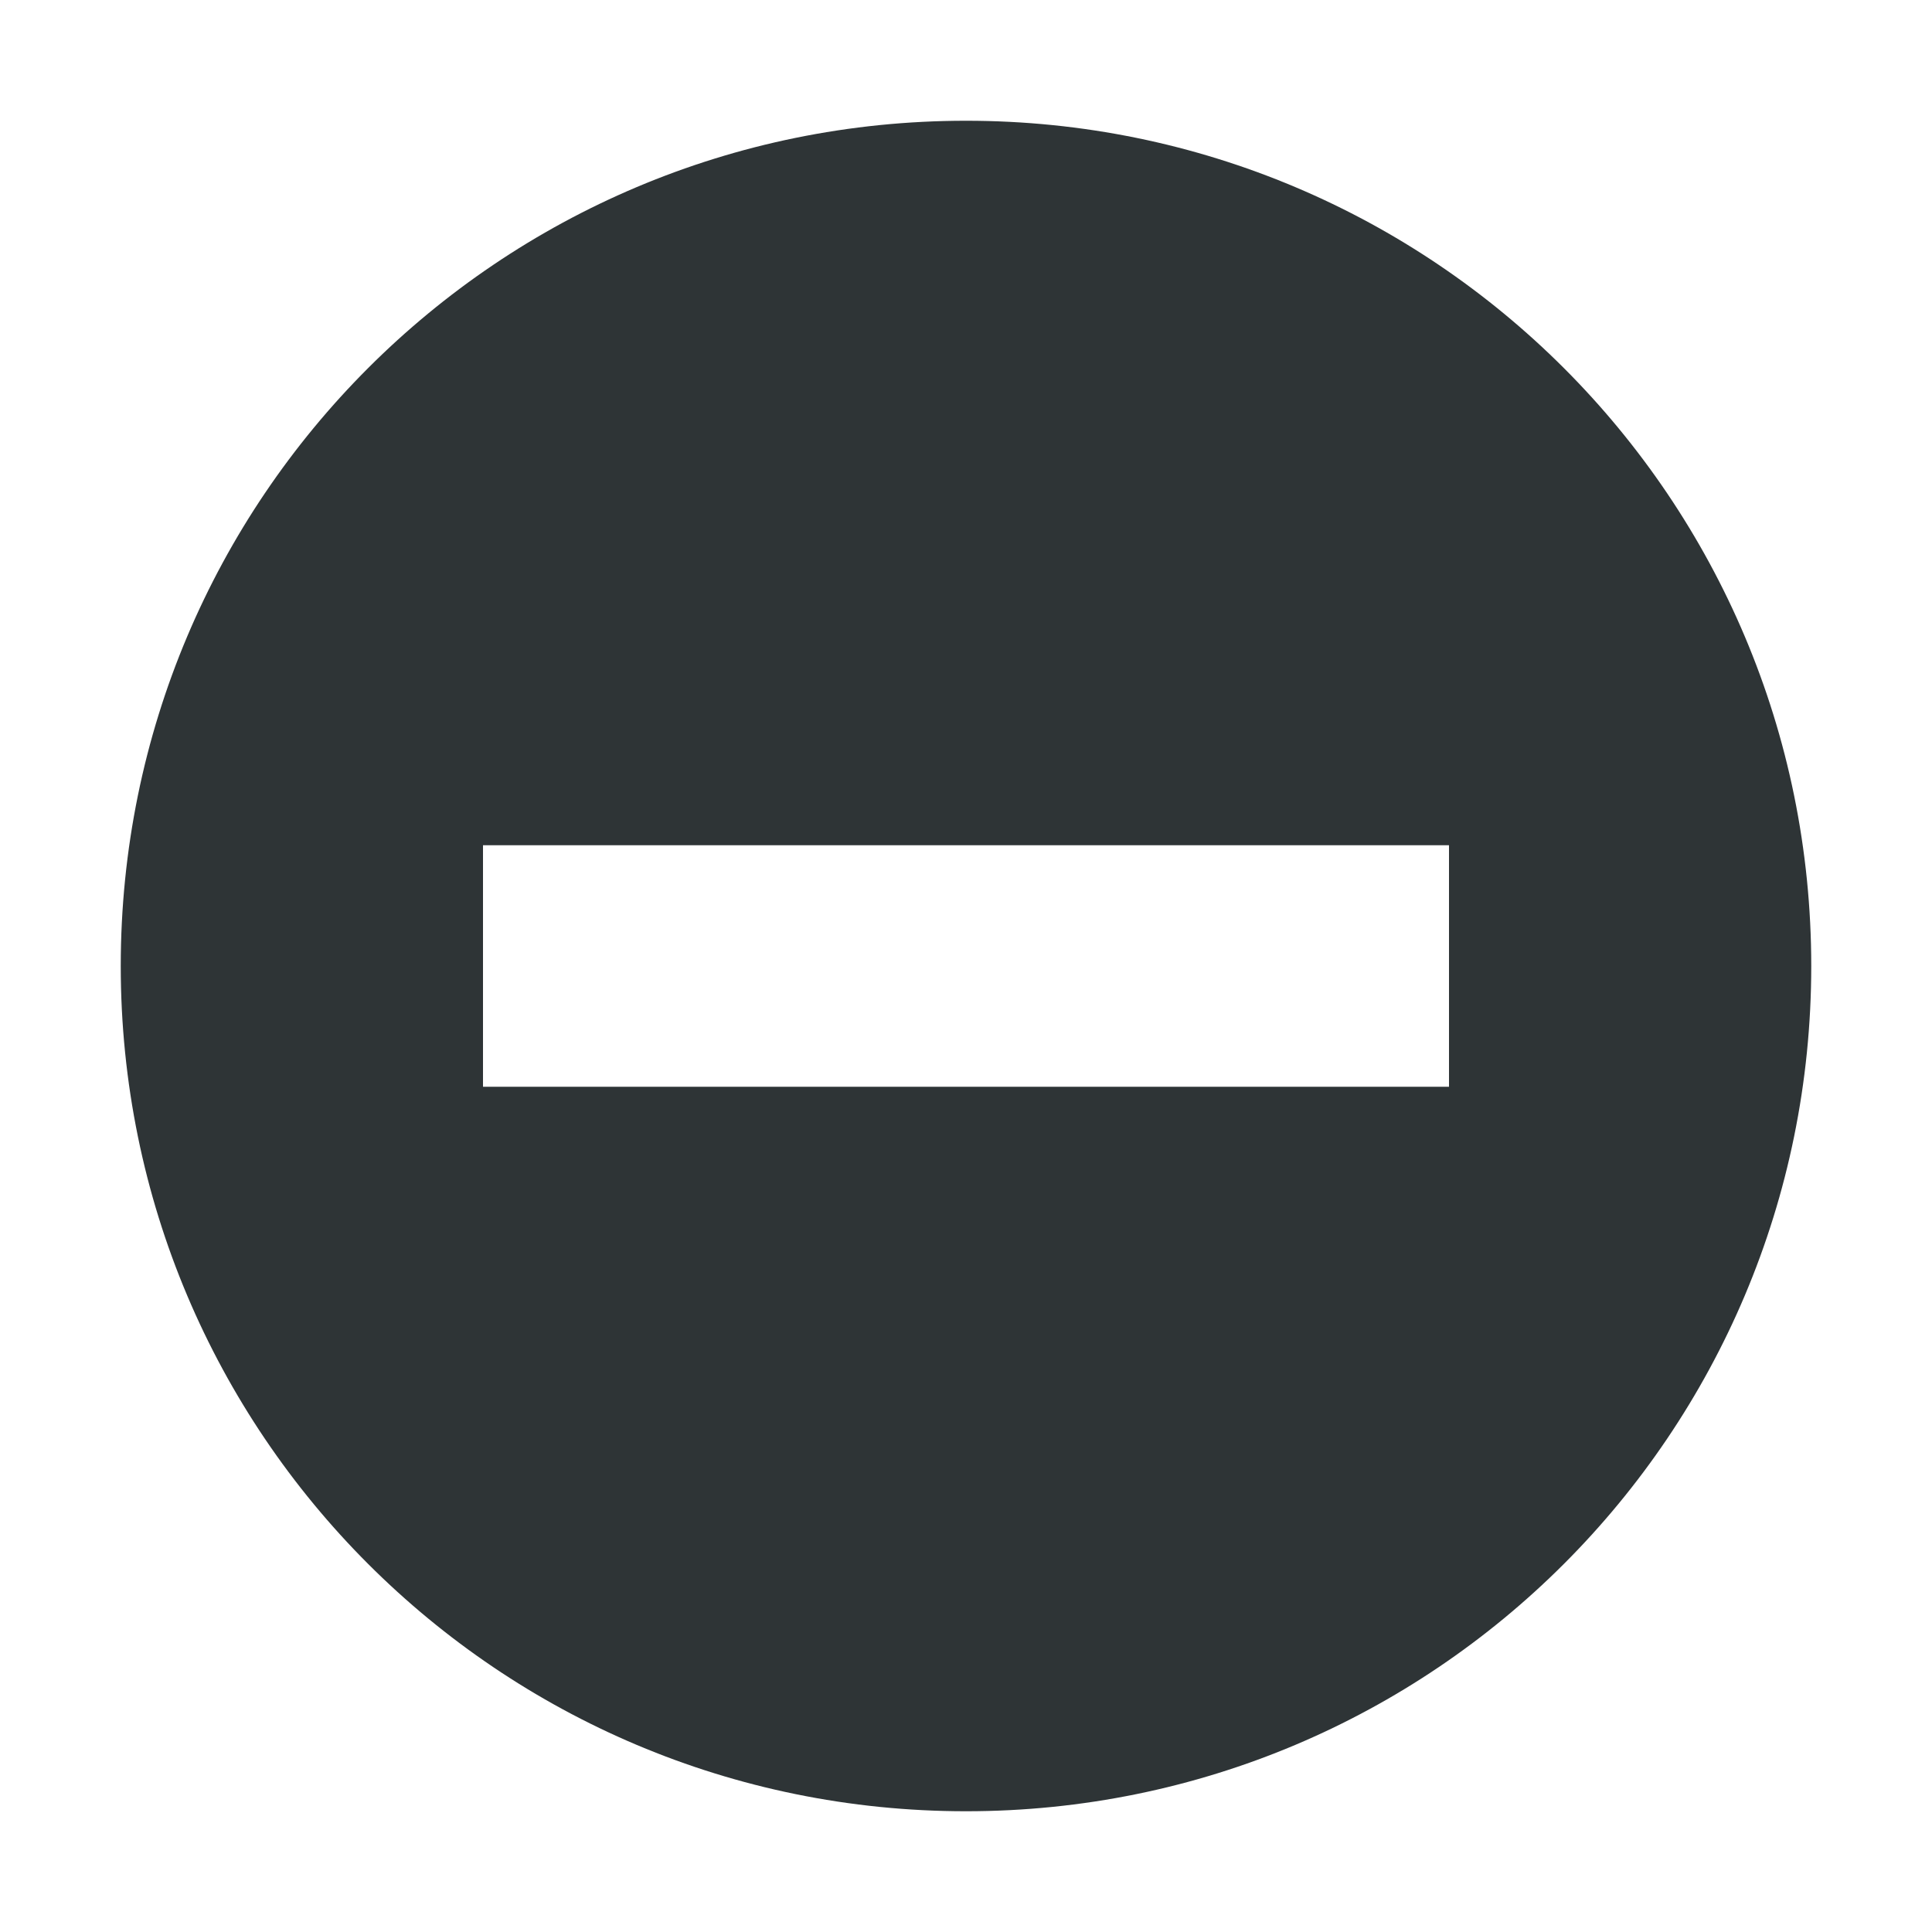
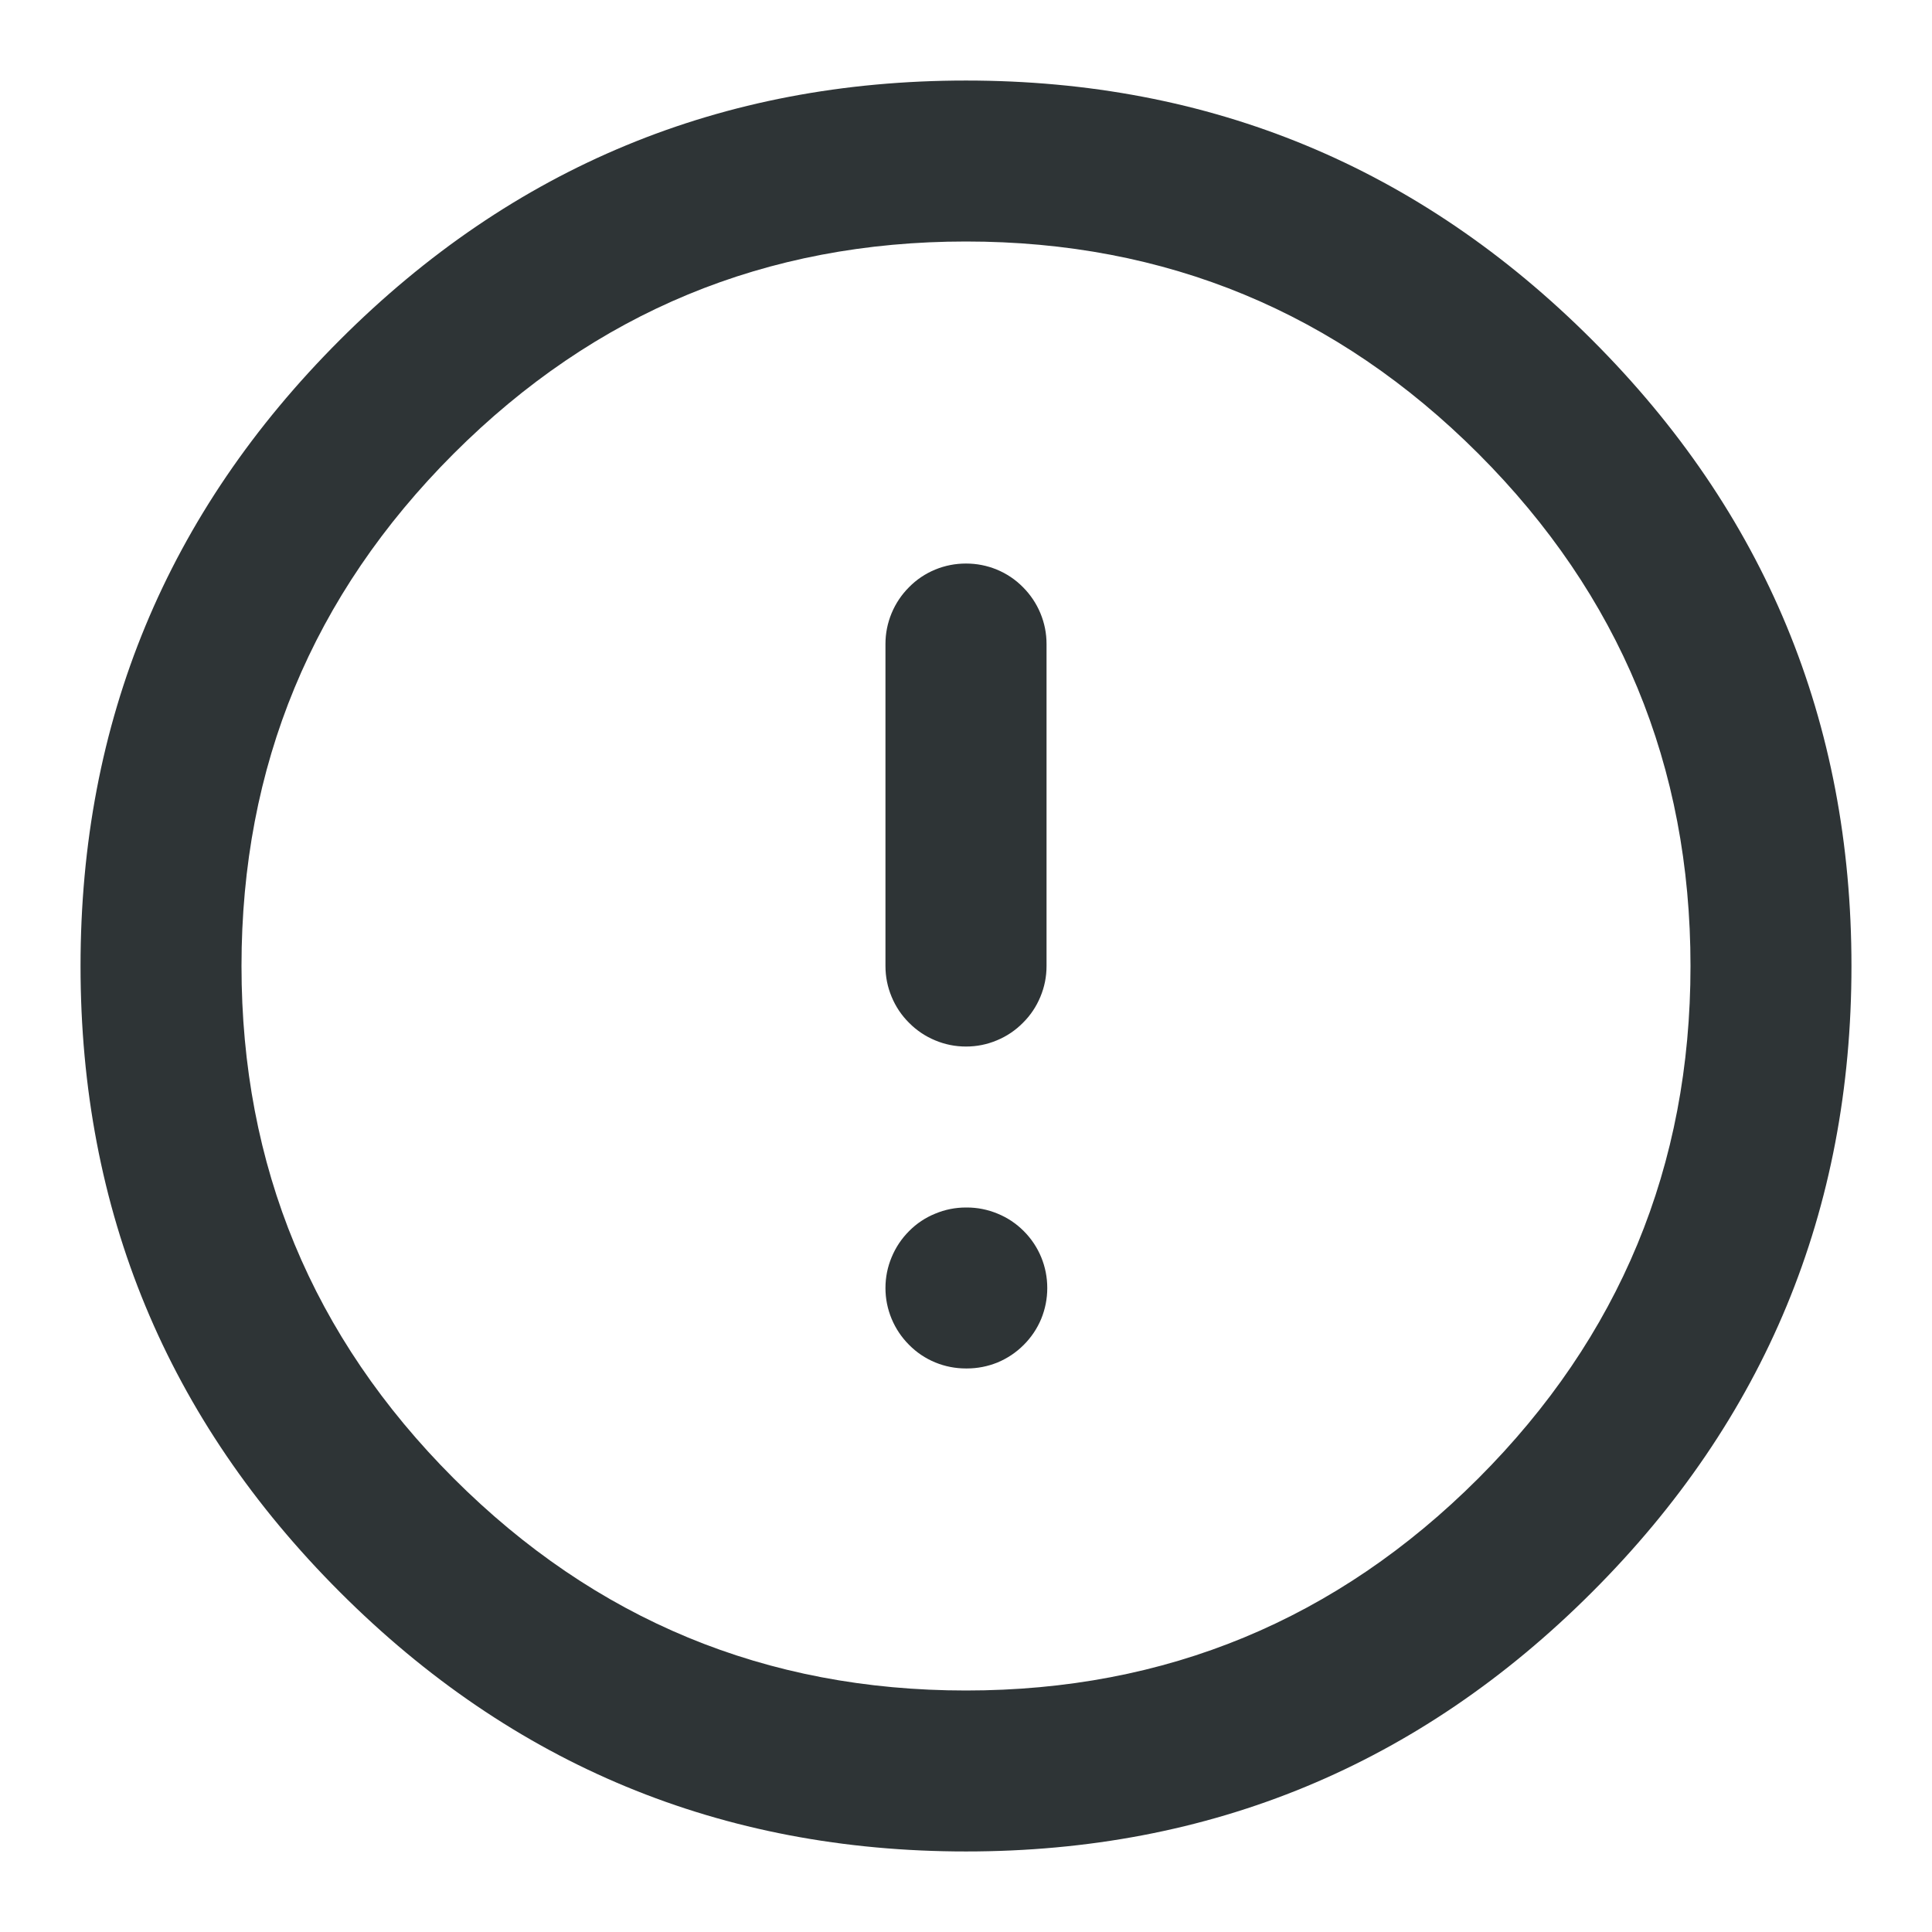
<svg xmlns="http://www.w3.org/2000/svg" height="16px" viewBox="0 0 16 16" width="16px">
-   <path d="m 8 1 c -3.871 0 -7 3.129 -7 7 s 3.129 7 7 7 s 7 -3.129 7 -7 s -3.129 -7 -7 -7 z m -4 6 h 8 v 2 h -8 z m 0 0" fill="#2e3436" />
+   <path d="M13.185 13.185Q15.333 11.038 15.333 8Q15.333 4.962 13.185 2.815Q11.038 0.667 8 0.667Q4.962 0.667 2.815 2.815Q0.667 4.962 0.667 8Q0.667 11.038 2.815 13.185Q4.962 15.333 8 15.333Q11.038 15.333 13.185 13.185ZM12.243 3.757Q14 5.515 14 8Q14 10.485 12.243 12.243Q10.485 14 8 14Q5.515 14 3.757 12.243Q2 10.485 2 8Q2 5.515 3.757 3.757Q5.515 2 8 2Q10.485 2 12.243 3.757ZM8.667 8L8.667 5.333Q8.667 5.201 8.616 5.078Q8.565 4.956 8.471 4.862Q8.378 4.768 8.255 4.717Q8.133 4.667 8 4.667Q7.867 4.667 7.745 4.717Q7.622 4.768 7.529 4.862Q7.435 4.956 7.384 5.078Q7.333 5.201 7.333 5.333L7.333 8Q7.333 8.133 7.384 8.255Q7.435 8.378 7.529 8.471Q7.622 8.565 7.745 8.616Q7.867 8.667 8 8.667Q8.133 8.667 8.255 8.616Q8.378 8.565 8.471 8.471Q8.565 8.378 8.616 8.255Q8.667 8.133 8.667 8ZM8 10L8.007 10Q8.139 10 8.262 10.051Q8.384 10.101 8.478 10.195Q8.572 10.289 8.623 10.412Q8.673 10.534 8.673 10.667Q8.673 10.799 8.623 10.922Q8.572 11.044 8.478 11.138Q8.384 11.232 8.262 11.283Q8.139 11.333 8.007 11.333L8 11.333Q7.867 11.333 7.745 11.283Q7.622 11.232 7.529 11.138Q7.435 11.044 7.384 10.922Q7.333 10.799 7.333 10.667Q7.333 10.534 7.384 10.412Q7.435 10.289 7.529 10.195Q7.622 10.101 7.745 10.051Q7.867 10 8 10Z" fill="#2e3436" fill-rule="evenodd" />
</svg>
